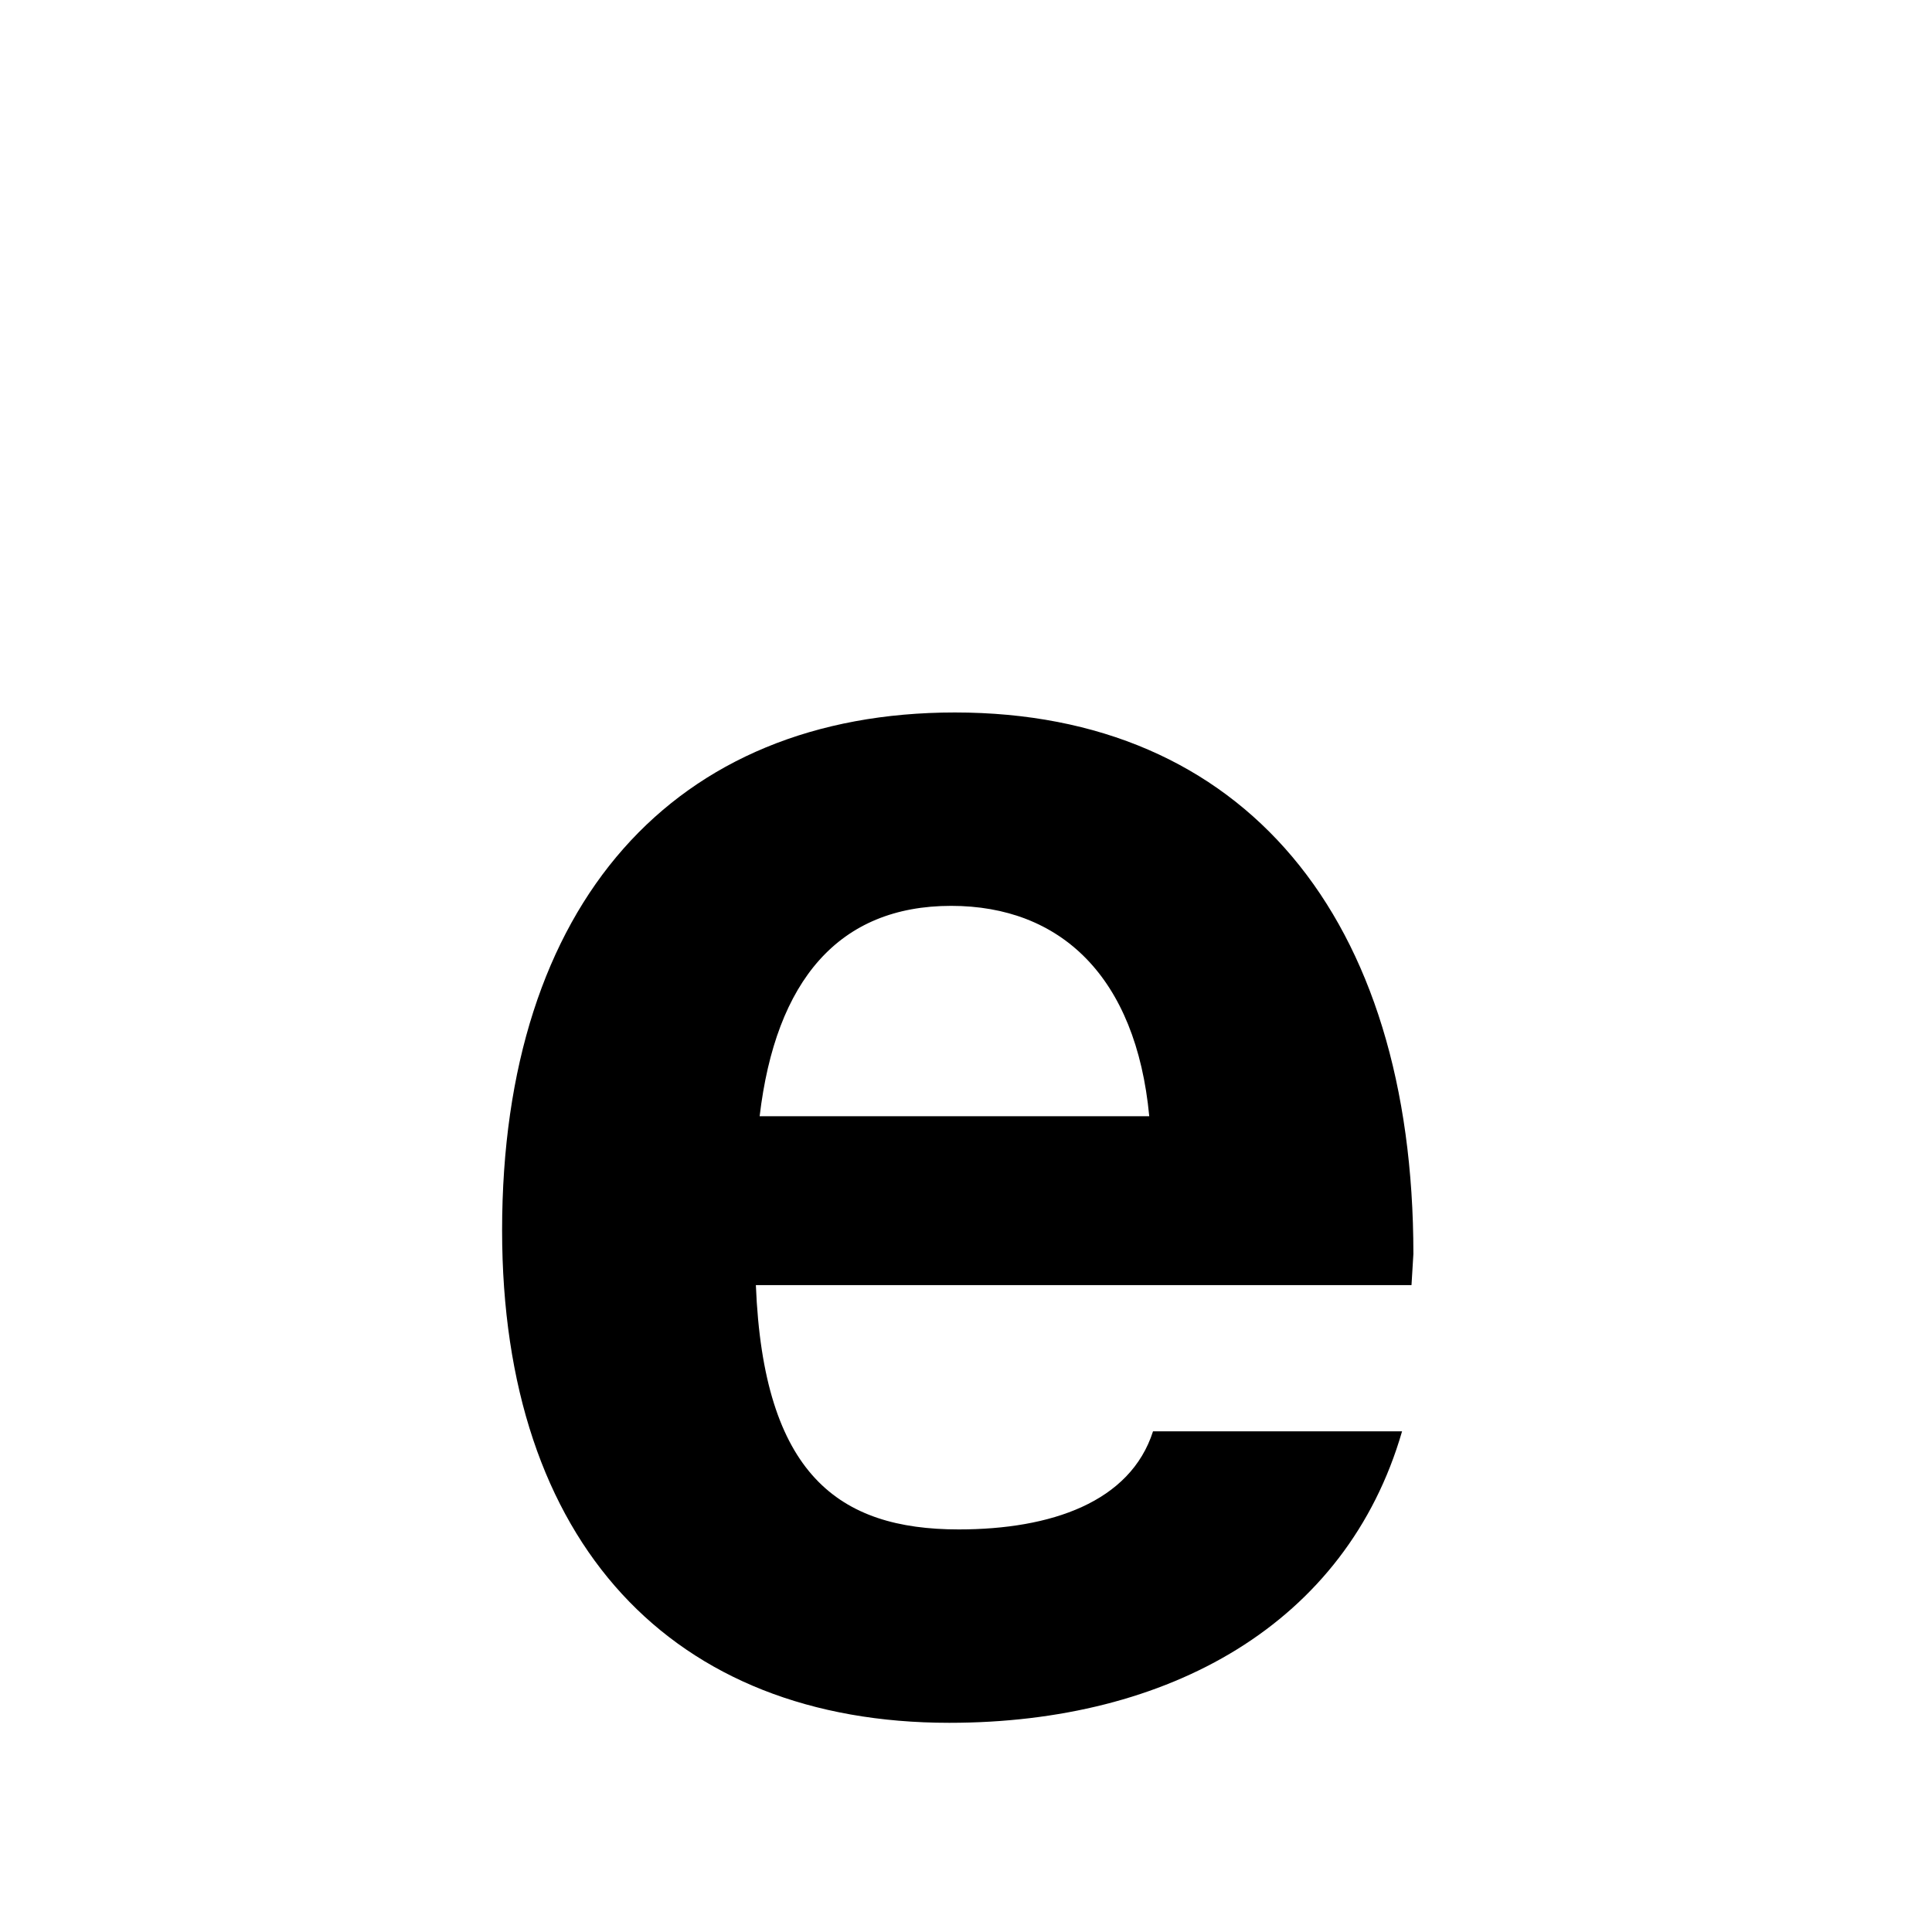
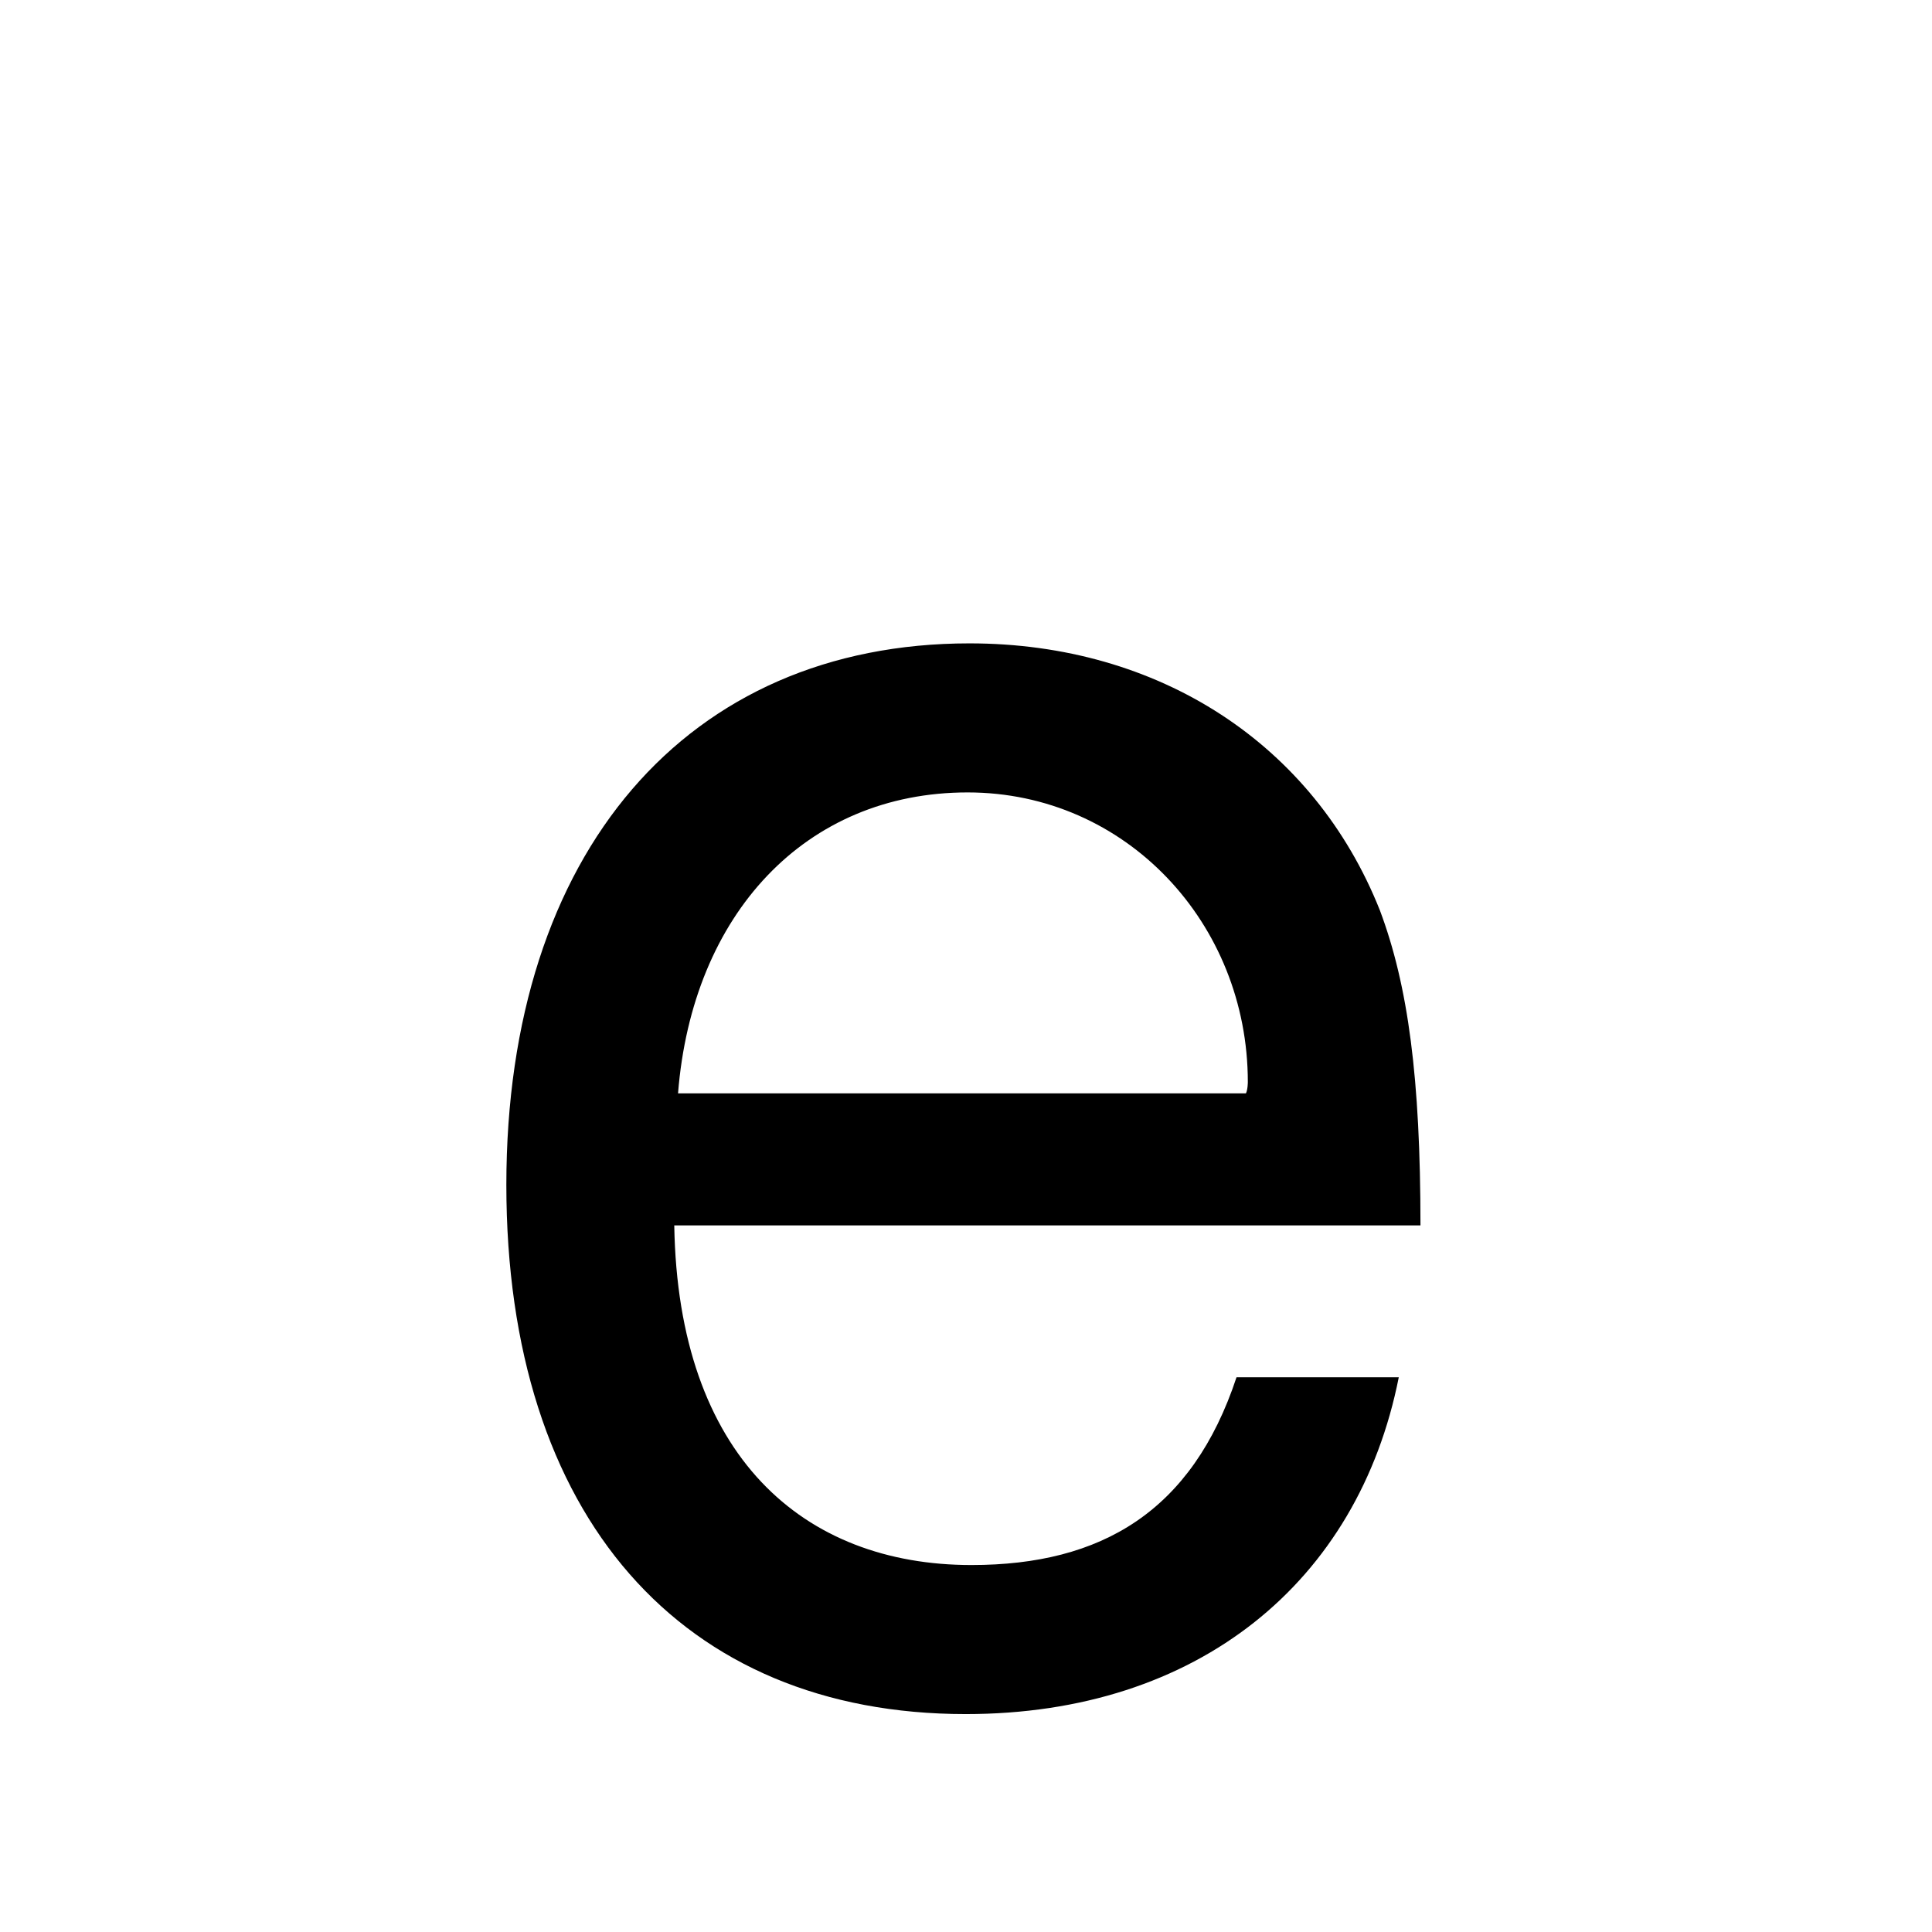
<svg xmlns="http://www.w3.org/2000/svg" viewBox="0 0 32 32">
-   <text x="50%" y="50%" text-anchor="middle" dominant-baseline="central" font-family="'TeX Gyre Heros', 'Helvetica Neue', Helvetica, Arial, sans-serif" font-weight="700" font-size="30" fill="#000">e</text>
+   <text x="50%" y="44%" text-anchor="middle" dominant-baseline="central" font-family="'TeX Gyre Heros', 'Helvetica Neue', Helvetica, Arial, sans-serif" font-weight="400" font-size="32" fill="#000">e</text>
</svg>
